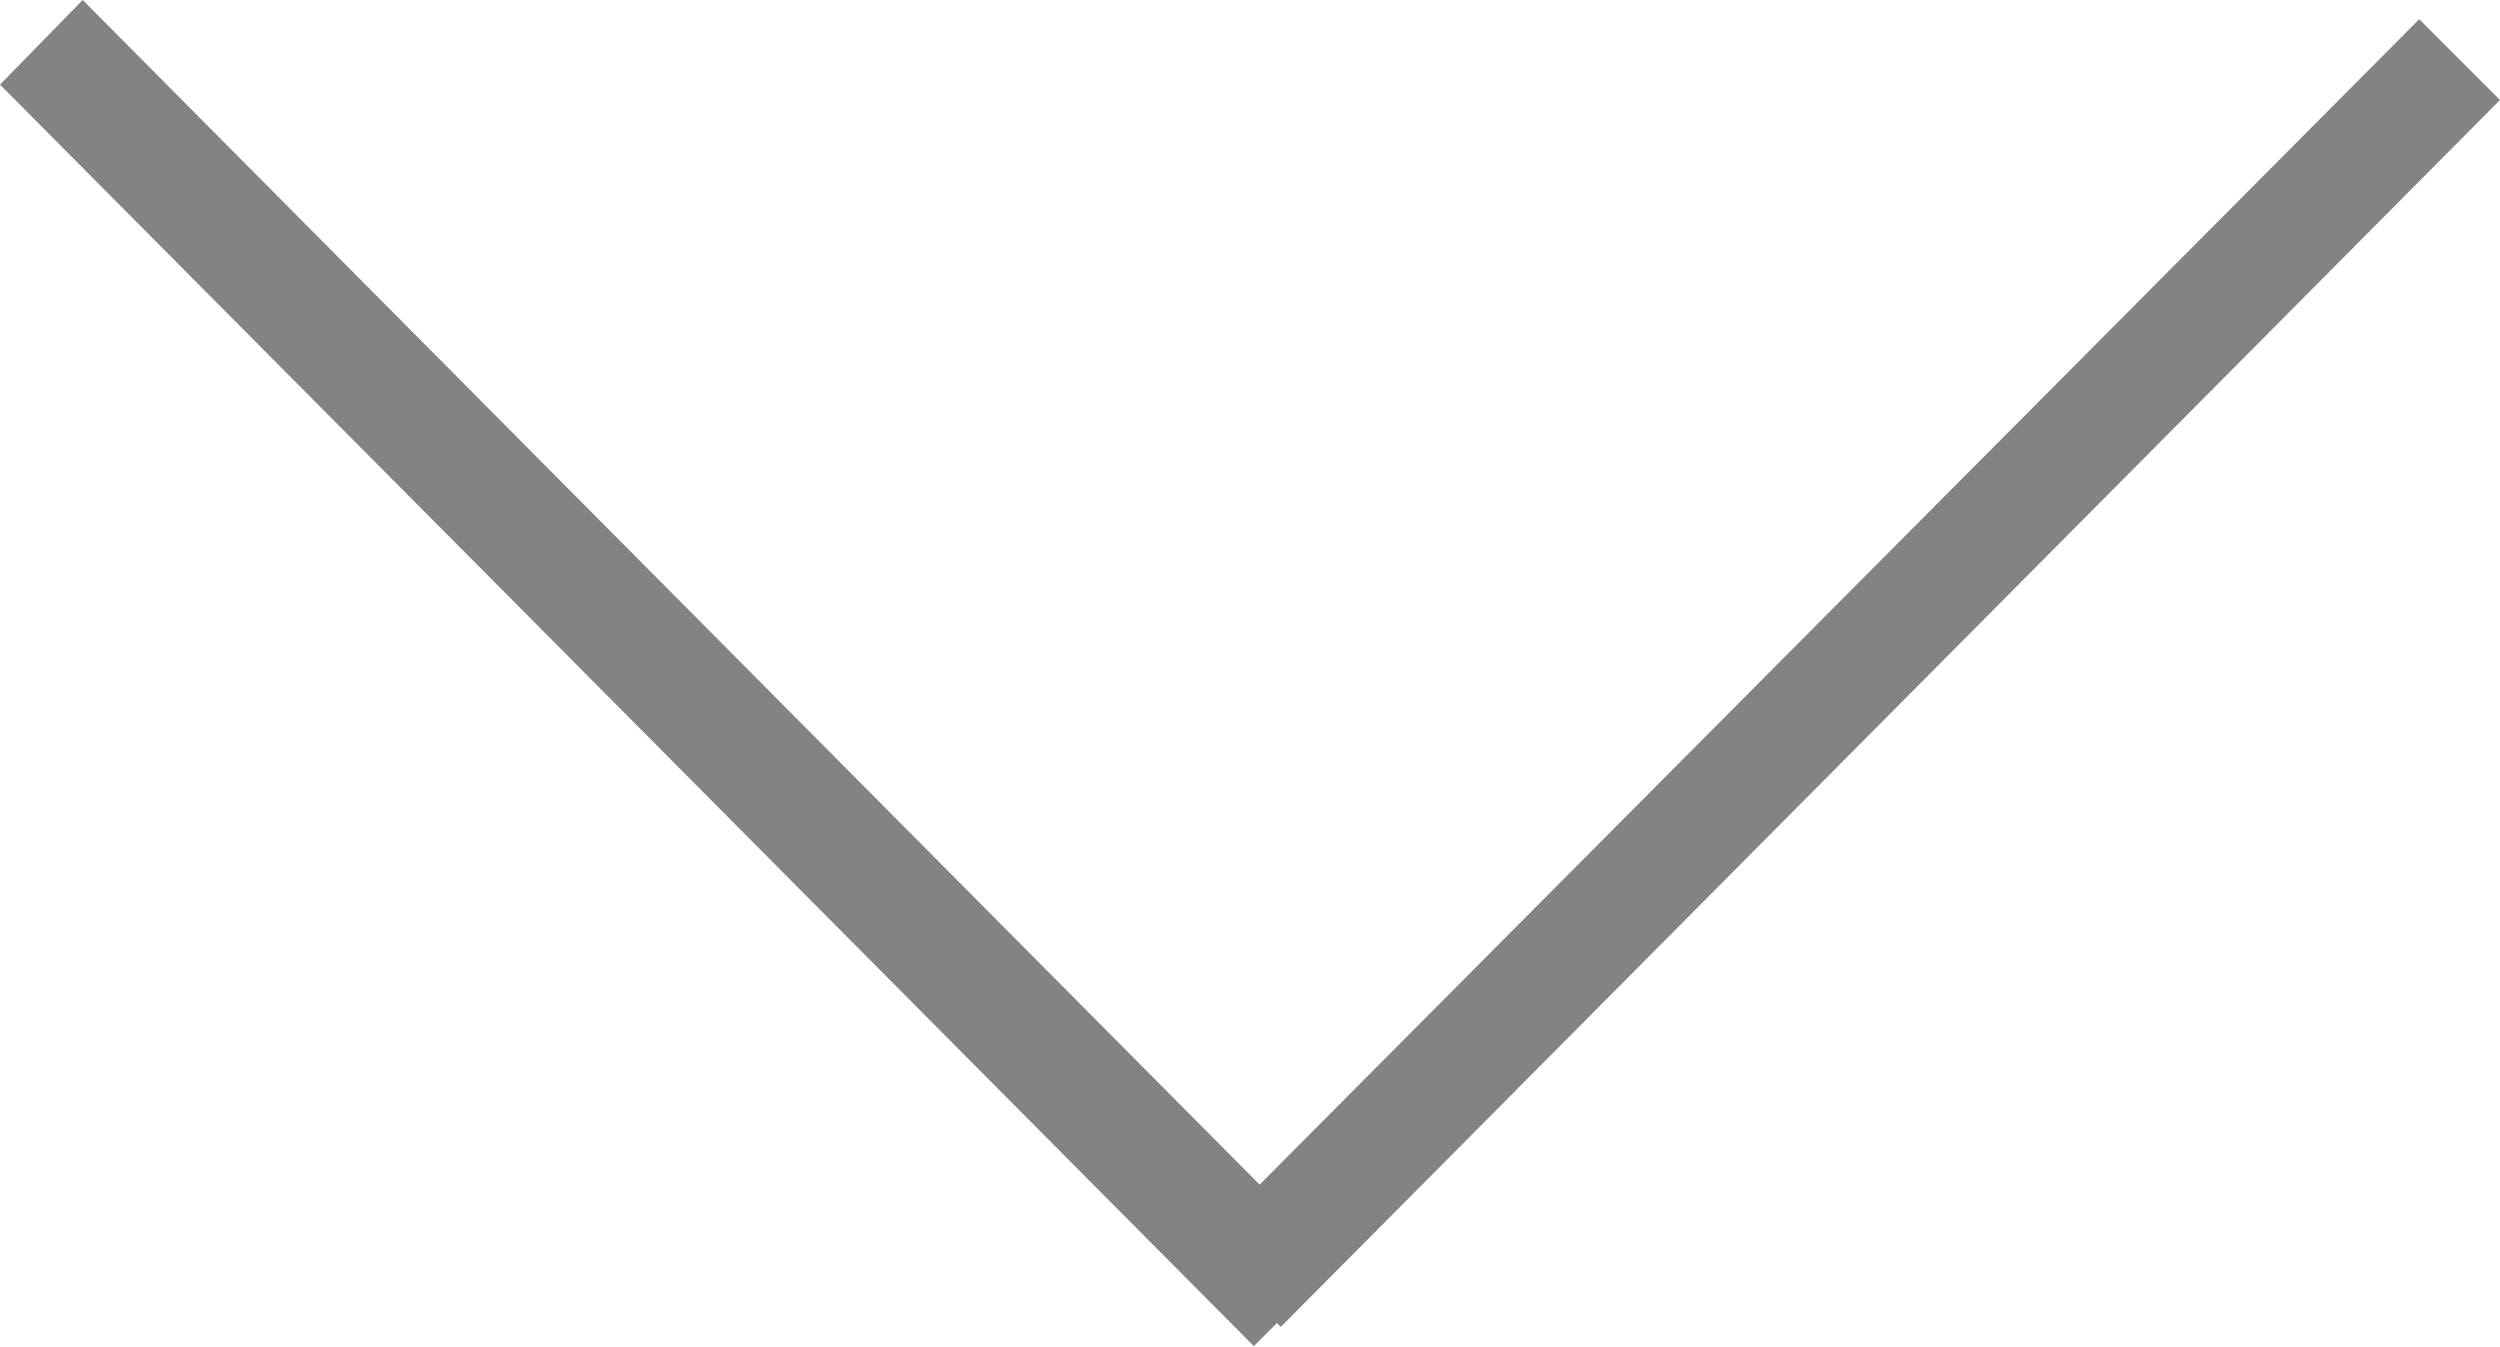
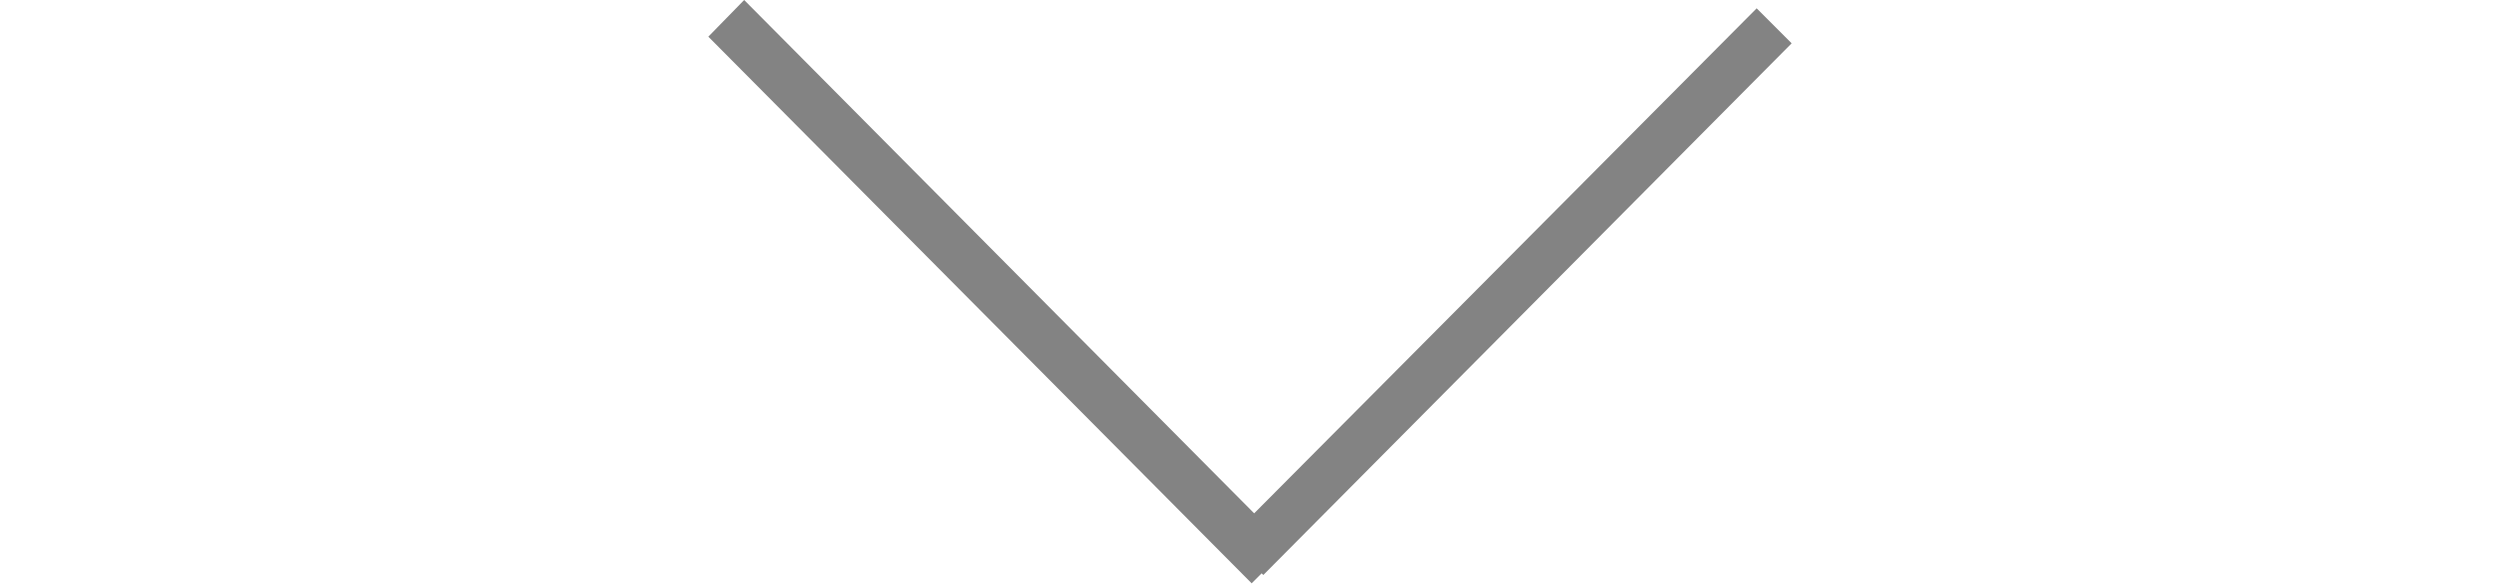
- <svg xmlns="http://www.w3.org/2000/svg" width="13px" height="7px" viewBox="0 0 13 7">
+ <svg xmlns="http://www.w3.org/2000/svg" width="30px" height="7px" viewBox="0 0 13 7">
  <path fillRule="evenodd" d="M 13 0.52C 13 0.52 6.66 6.9 6.66 6.9 6.66 6.9 6.64 6.88 6.64 6.88 6.64 6.88 6.52 7 6.52 7 6.52 7-0 0.44-0 0.44-0 0.44 0.43-0 0.43-0 0.43-0 6.55 6.16 6.55 6.16 6.55 6.16 12.58 0.1 12.58 0.1 12.58 0.1 13 0.52 13 0.52Z" fill="rgb(131,131,131)" />
</svg>
